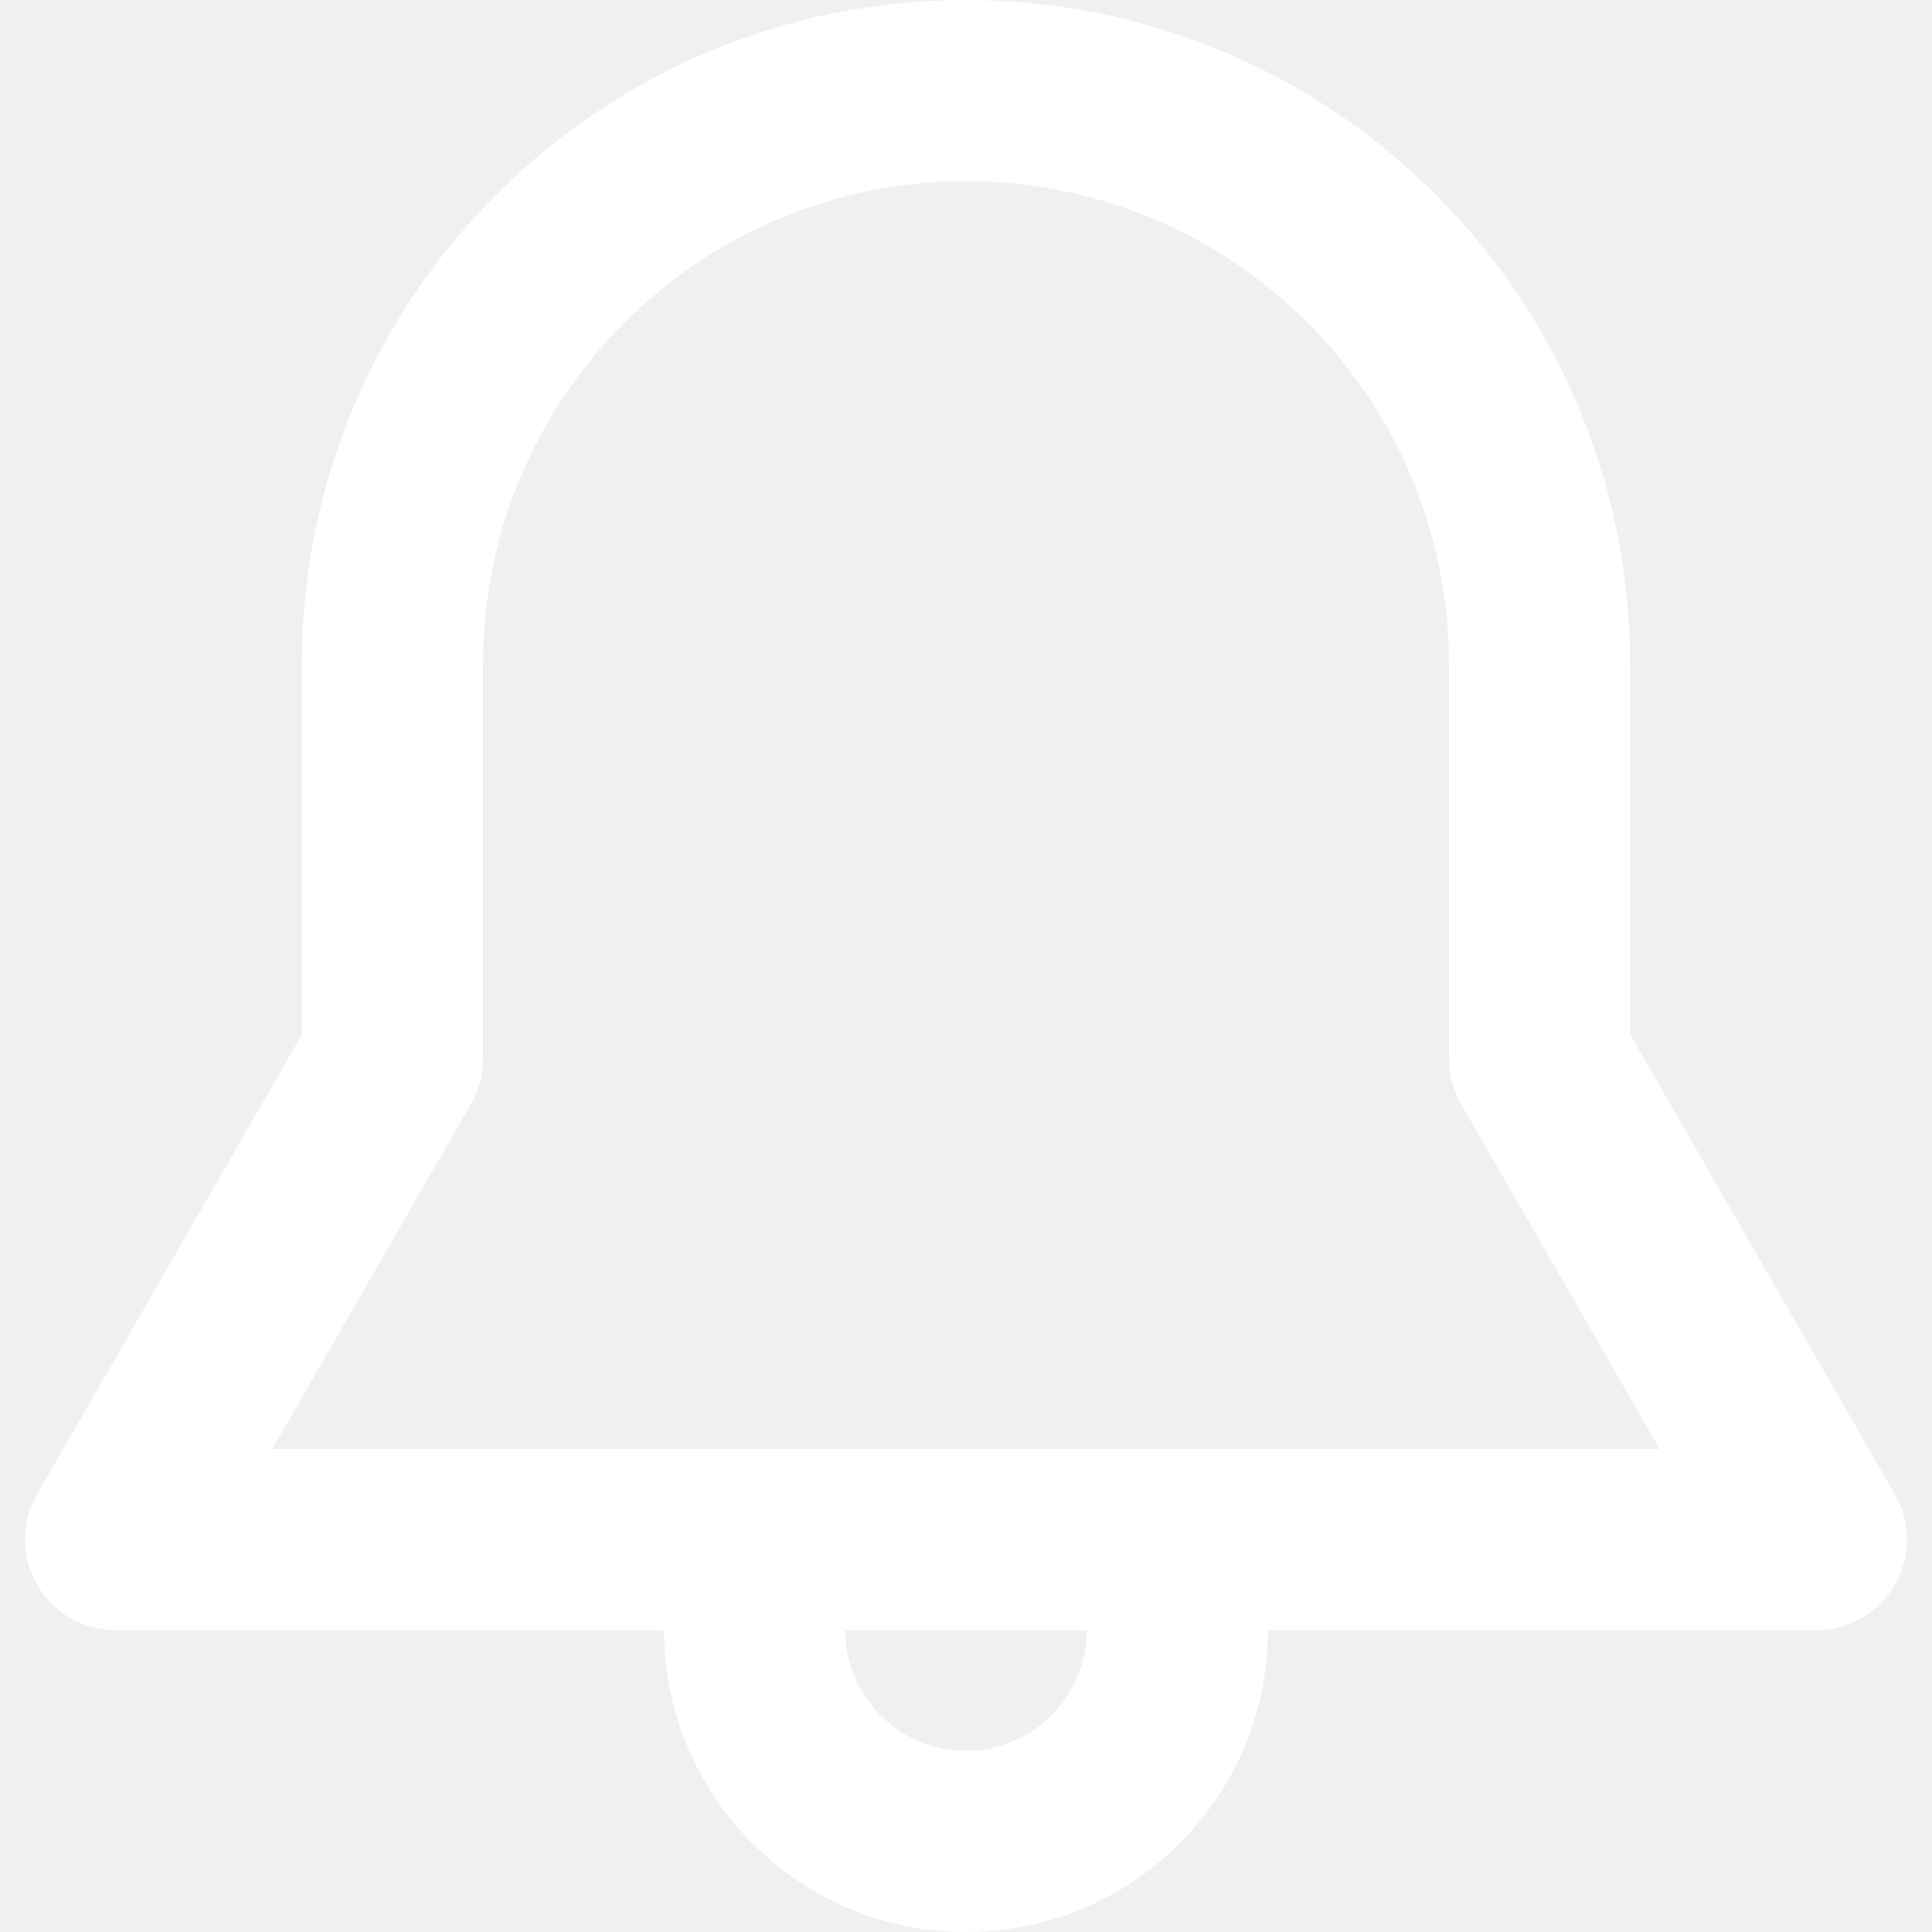
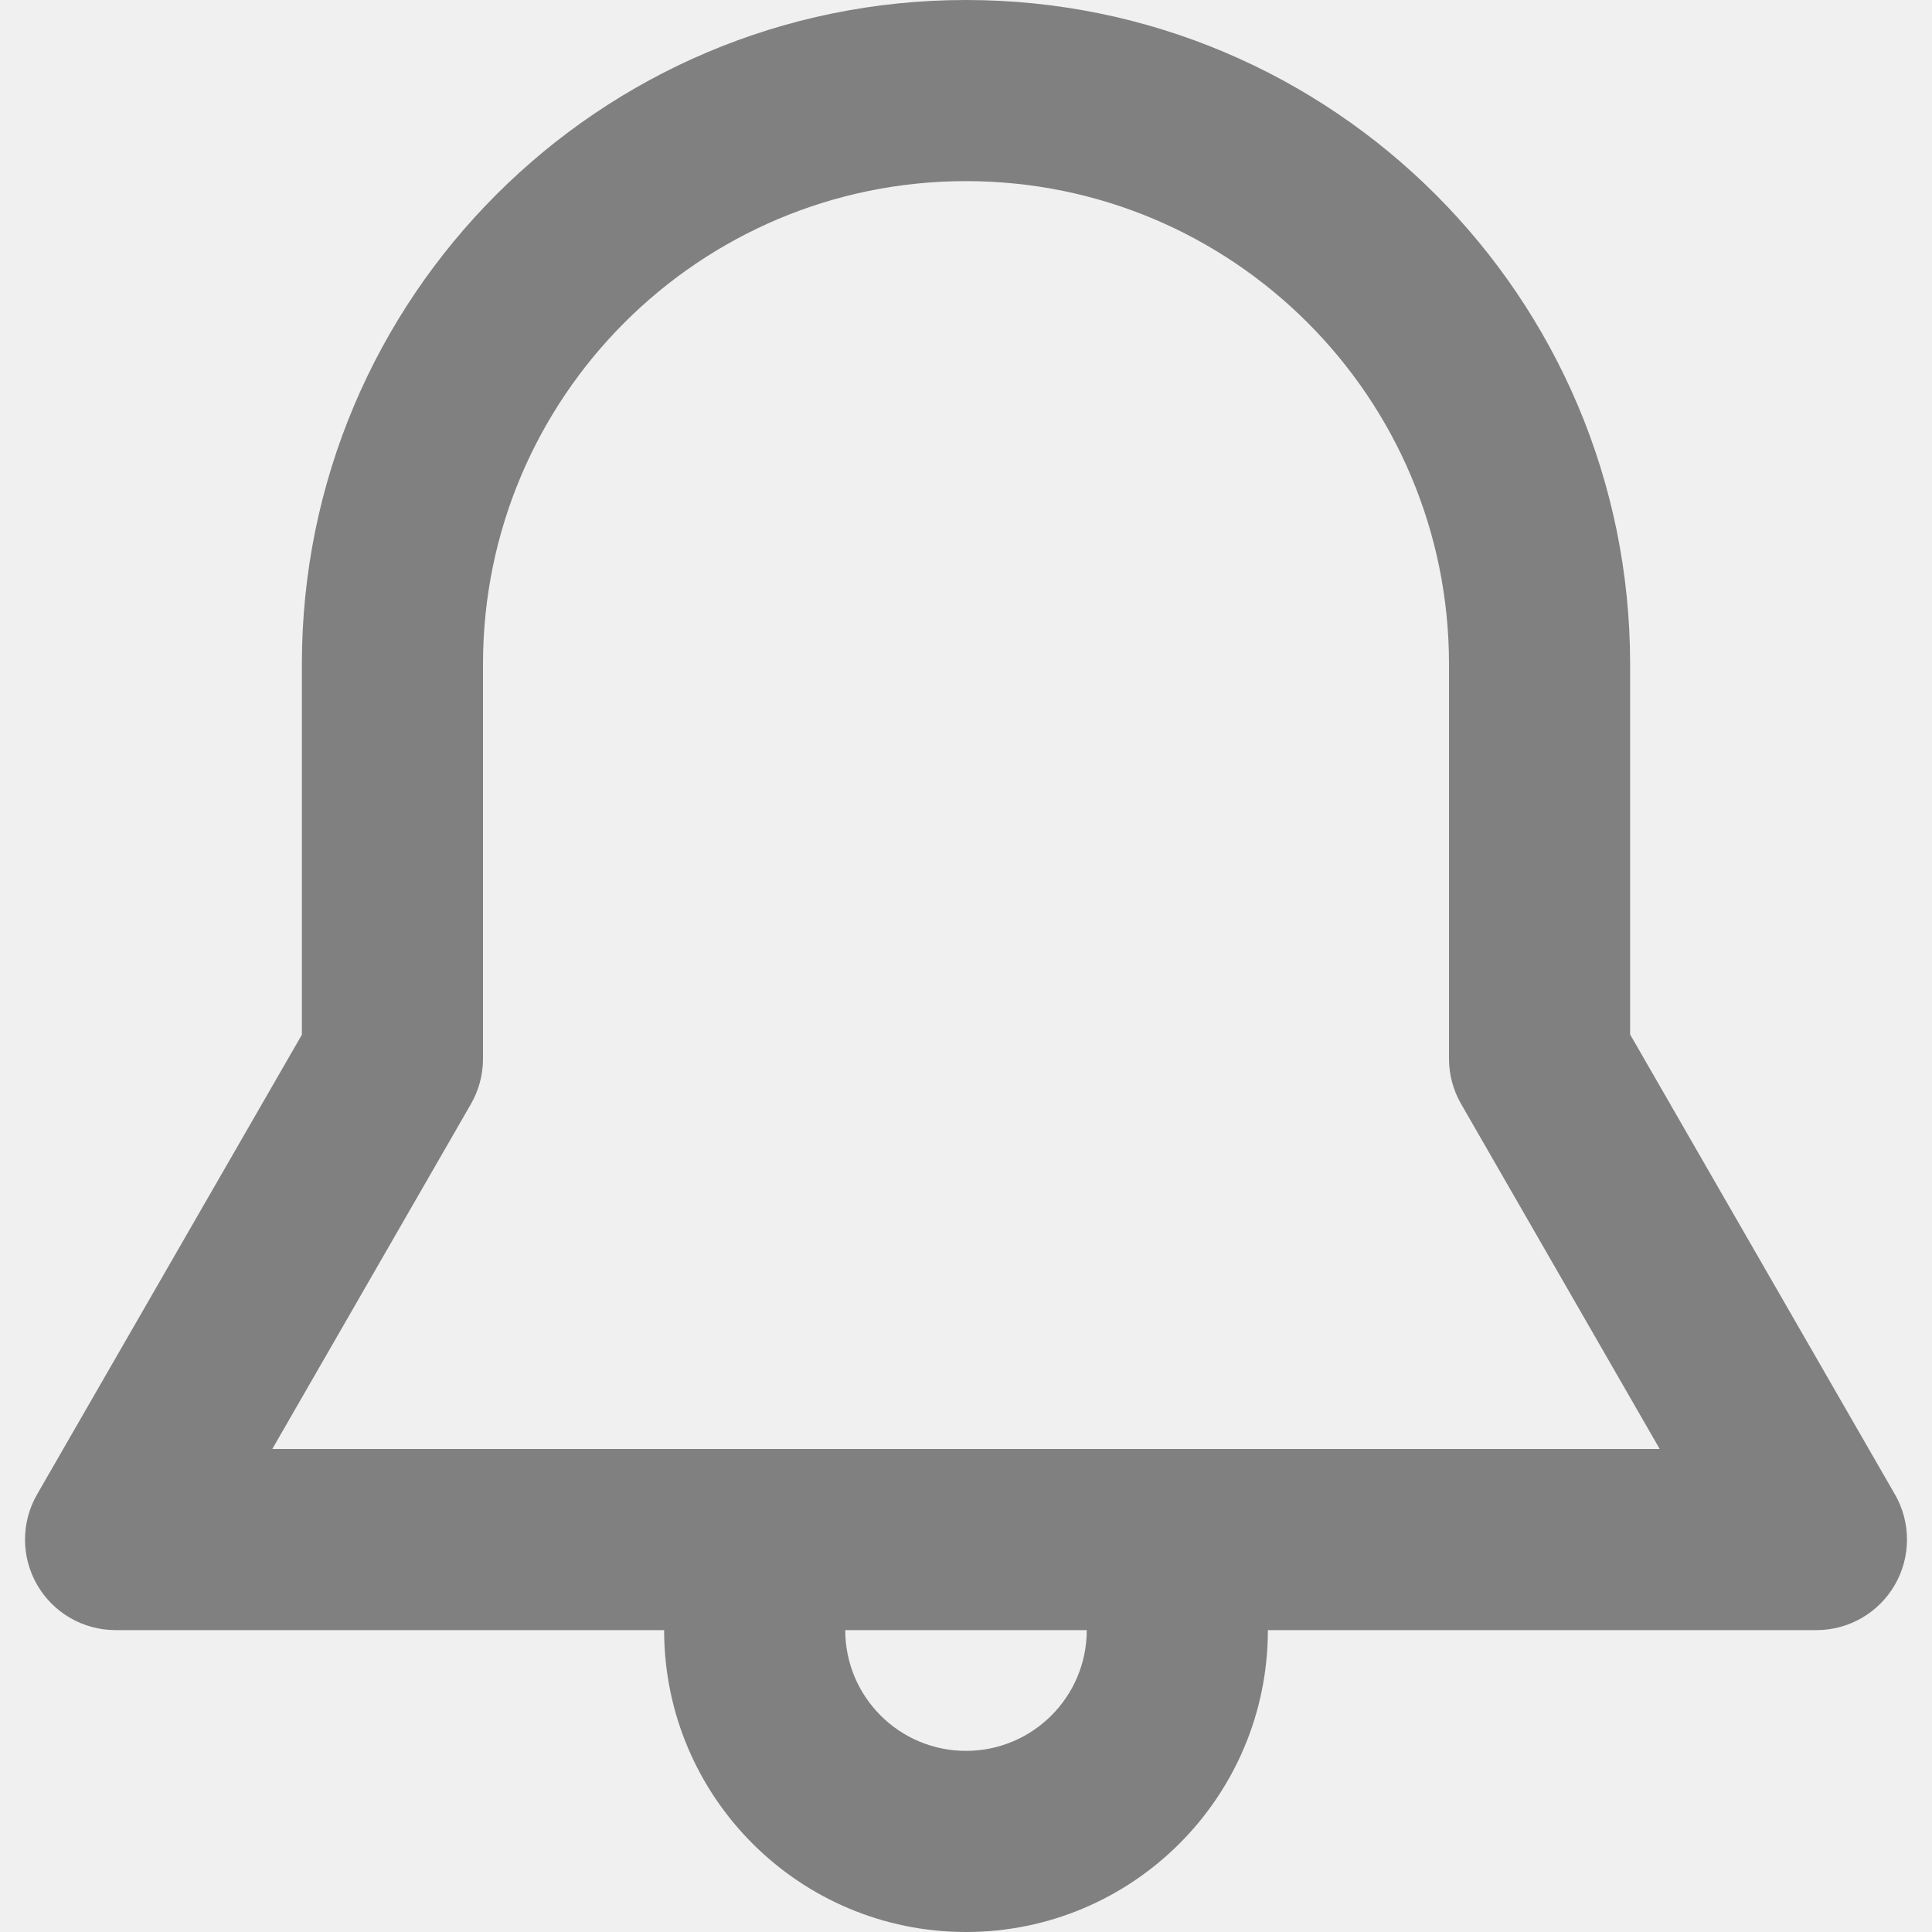
- <svg xmlns="http://www.w3.org/2000/svg" fill="white" data-encore-id="icon" role="img" aria-hidden="true" viewBox="0 0 16 16" class="Svg-sc-ytk21e-0 dYnaPI">
+ <svg xmlns="http://www.w3.org/2000/svg" fill="grey" data-encore-id="icon" role="img" aria-hidden="true" viewBox="0 0 16 16" class="Svg-sc-ytk21e-0 dYnaPI">
  <path d="M8 1.5a4 4 0 0 0-4 4v3.27a.75.75 0 0 1-.1.373L2.255 12h11.49L12.1 9.142a.75.75 0 0 1-.1-.374V5.5a4 4 0 0 0-4-4zm-5.5 4a5.5 5.5 0 0 1 11 0v3.067l2.193 3.809a.75.75 0 0 1-.65 1.124H10.5a2.5 2.5 0 0 1-5 0H.957a.75.75 0 0 1-.65-1.124L2.5 8.569V5.5zm4.5 8a1 1 0 1 0 2 0H7z" />
</svg>
